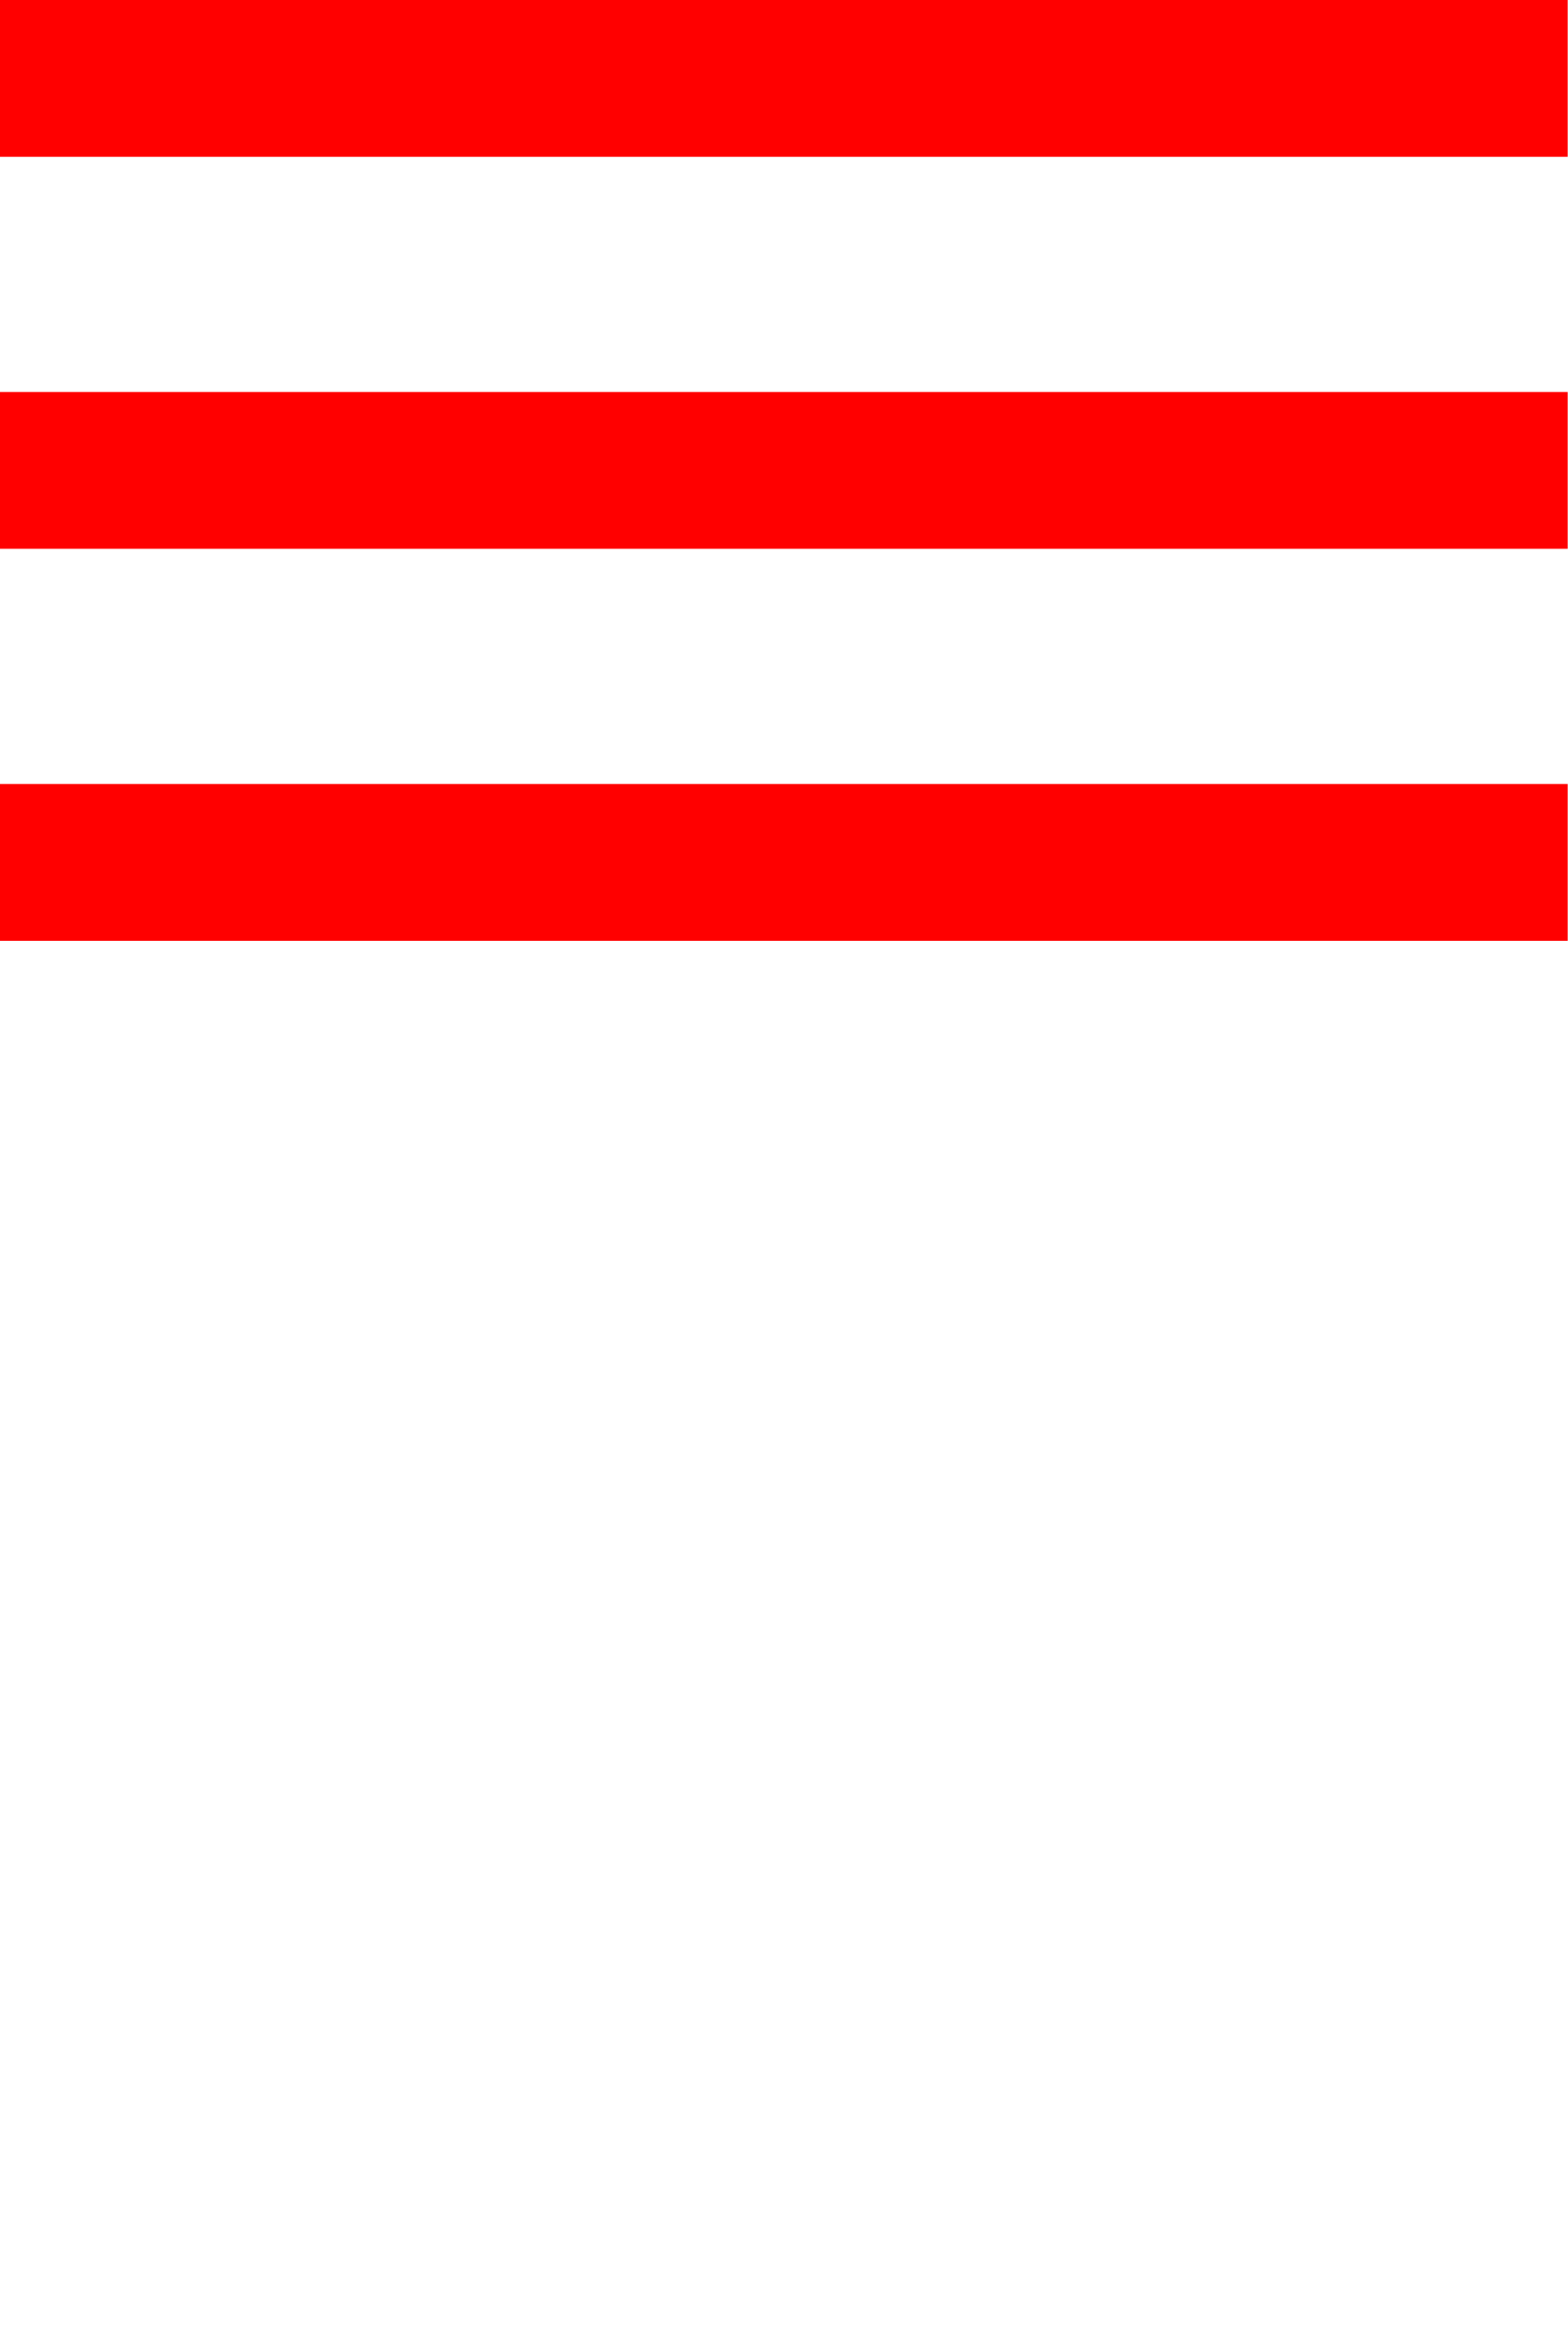
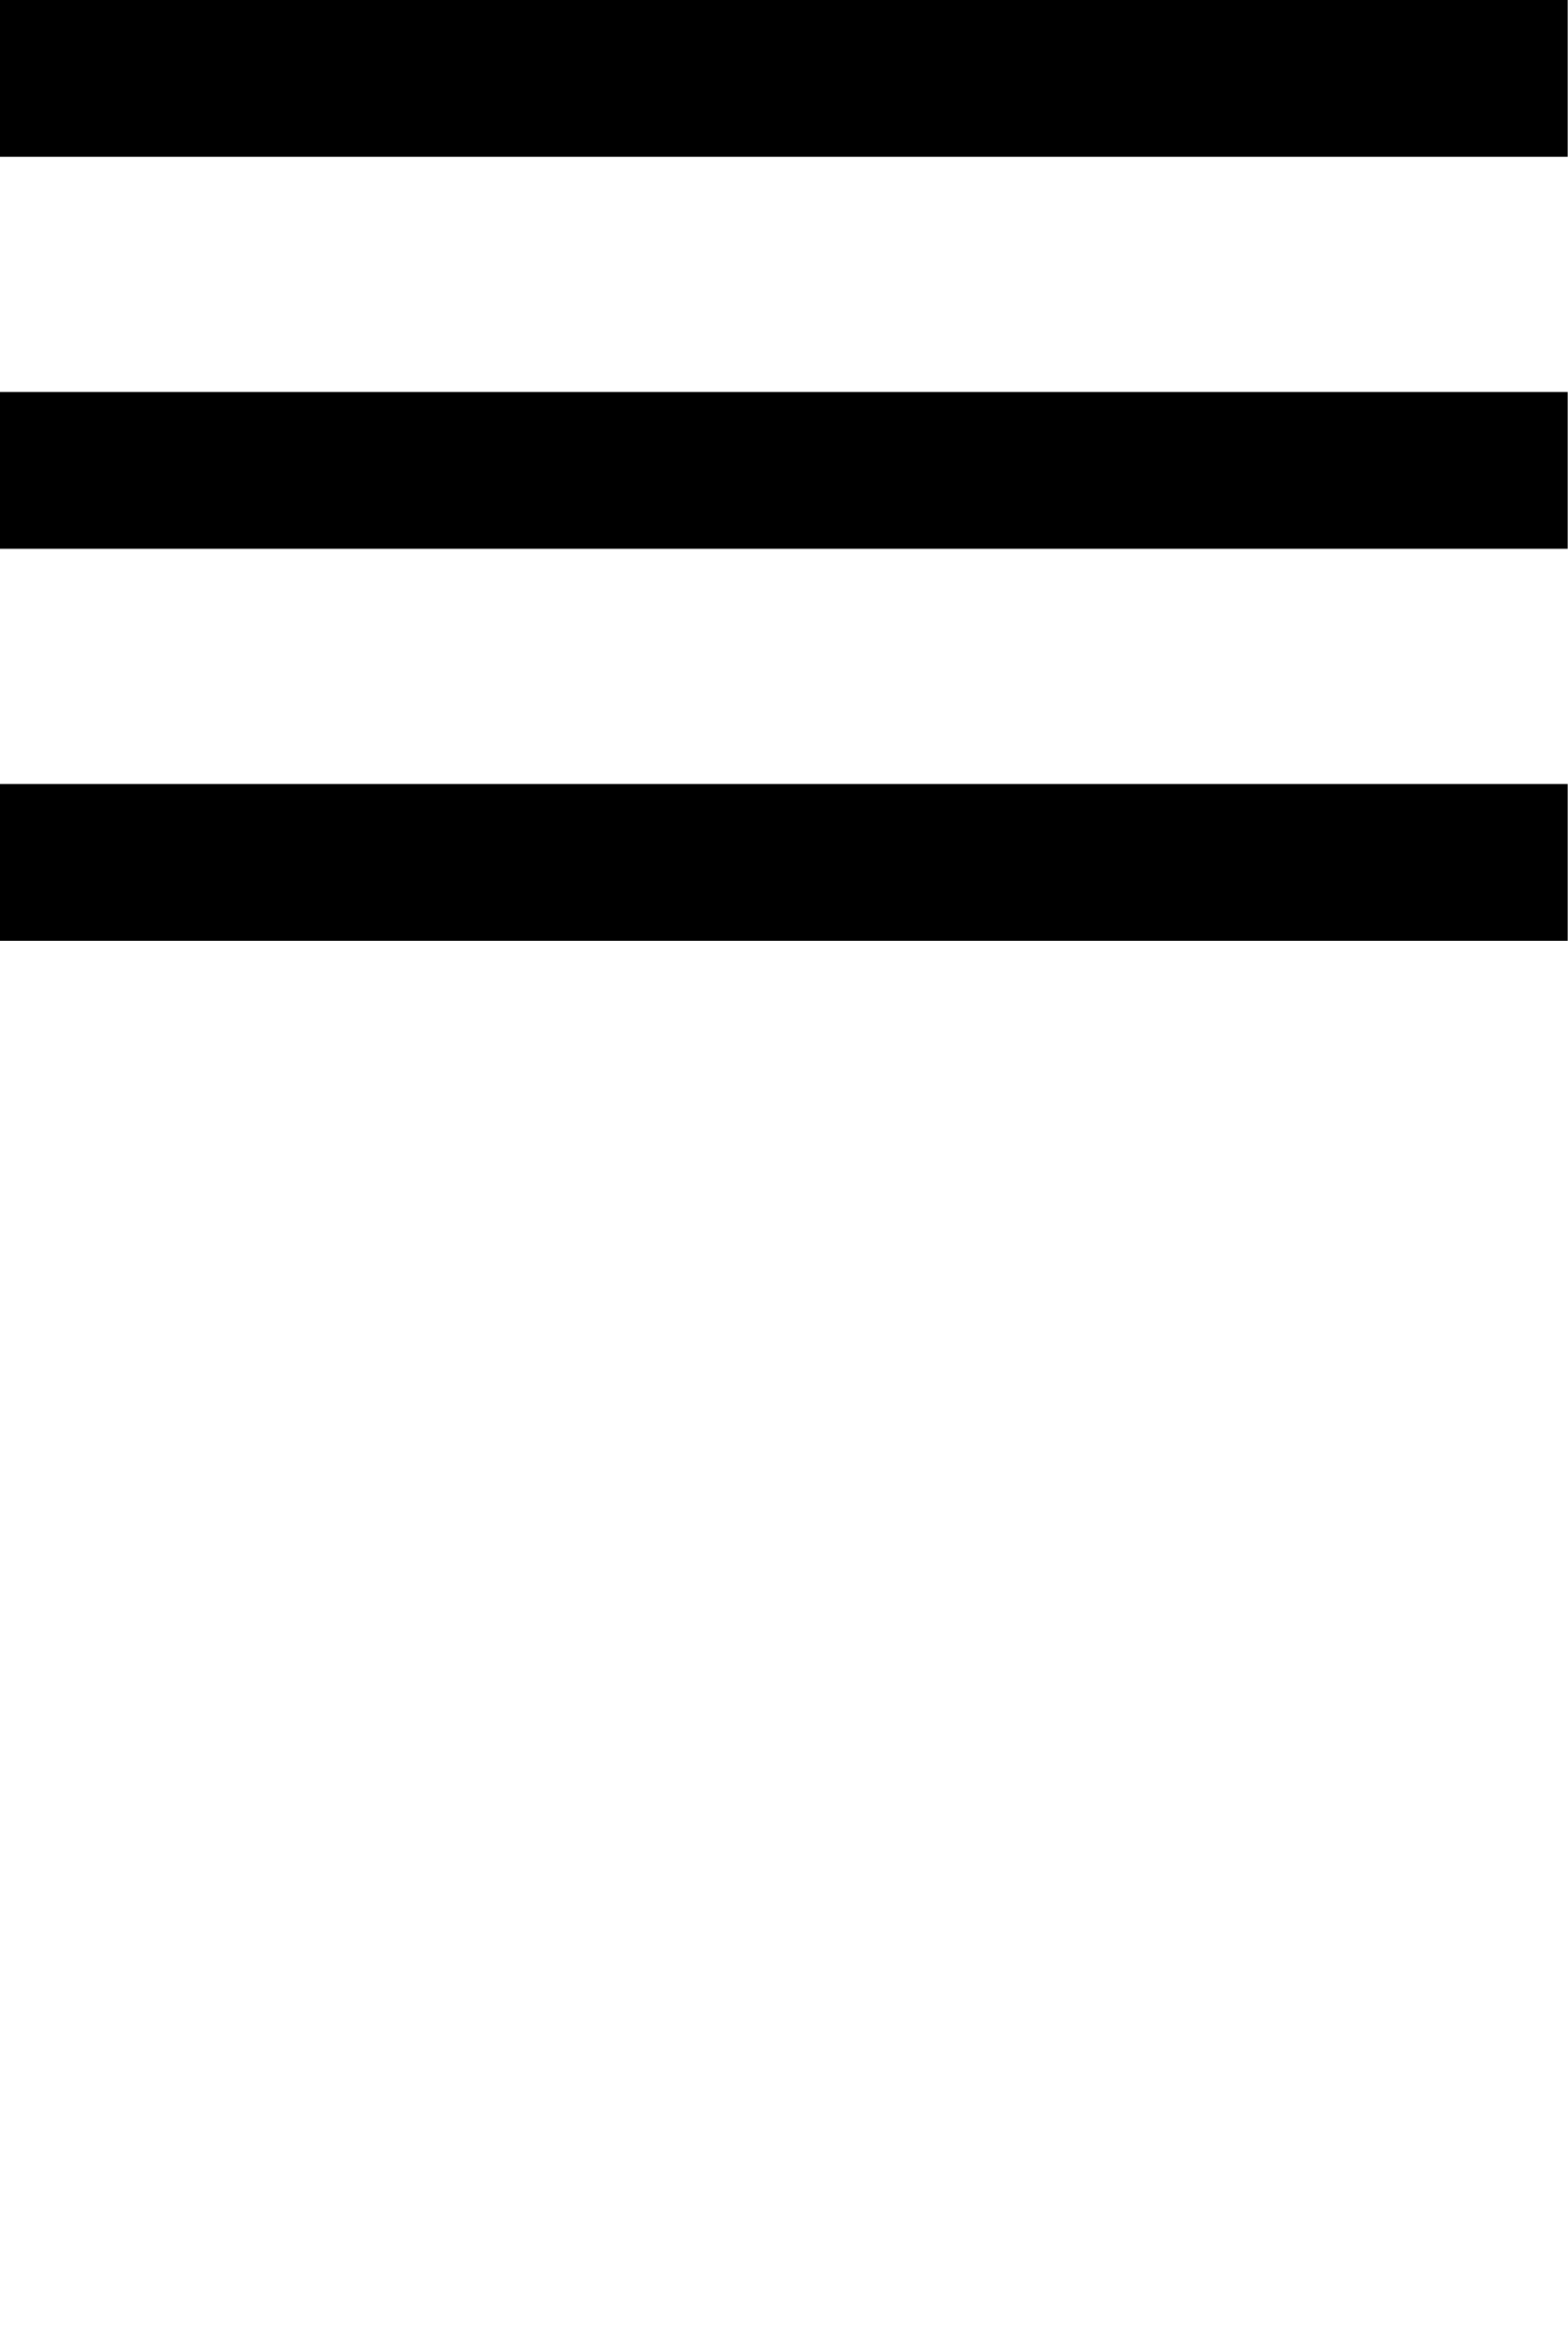
<svg xmlns="http://www.w3.org/2000/svg" width="20px" height="30px" viewBox="0 0 20 30" zoomAndPan="disable">
-   <rect x="0" y="0" width="20" height="2" style="fill:#FF0000;" />
-   <rect x="0" y="5" width="20" height="2" style="fill:#FF0000;" />
-   <rect x="0" y="10" width="20" height="2" style="fill:#FF0000;" />
+   <rect x="0" y="0" width="20" height="2" style="fill:#000;" />
+   <rect x="0" y="5" width="20" height="2" style="fill:#000;" />
+   <rect x="0" y="10" width="20" height="2" style="fill:#000;" />
</svg>
